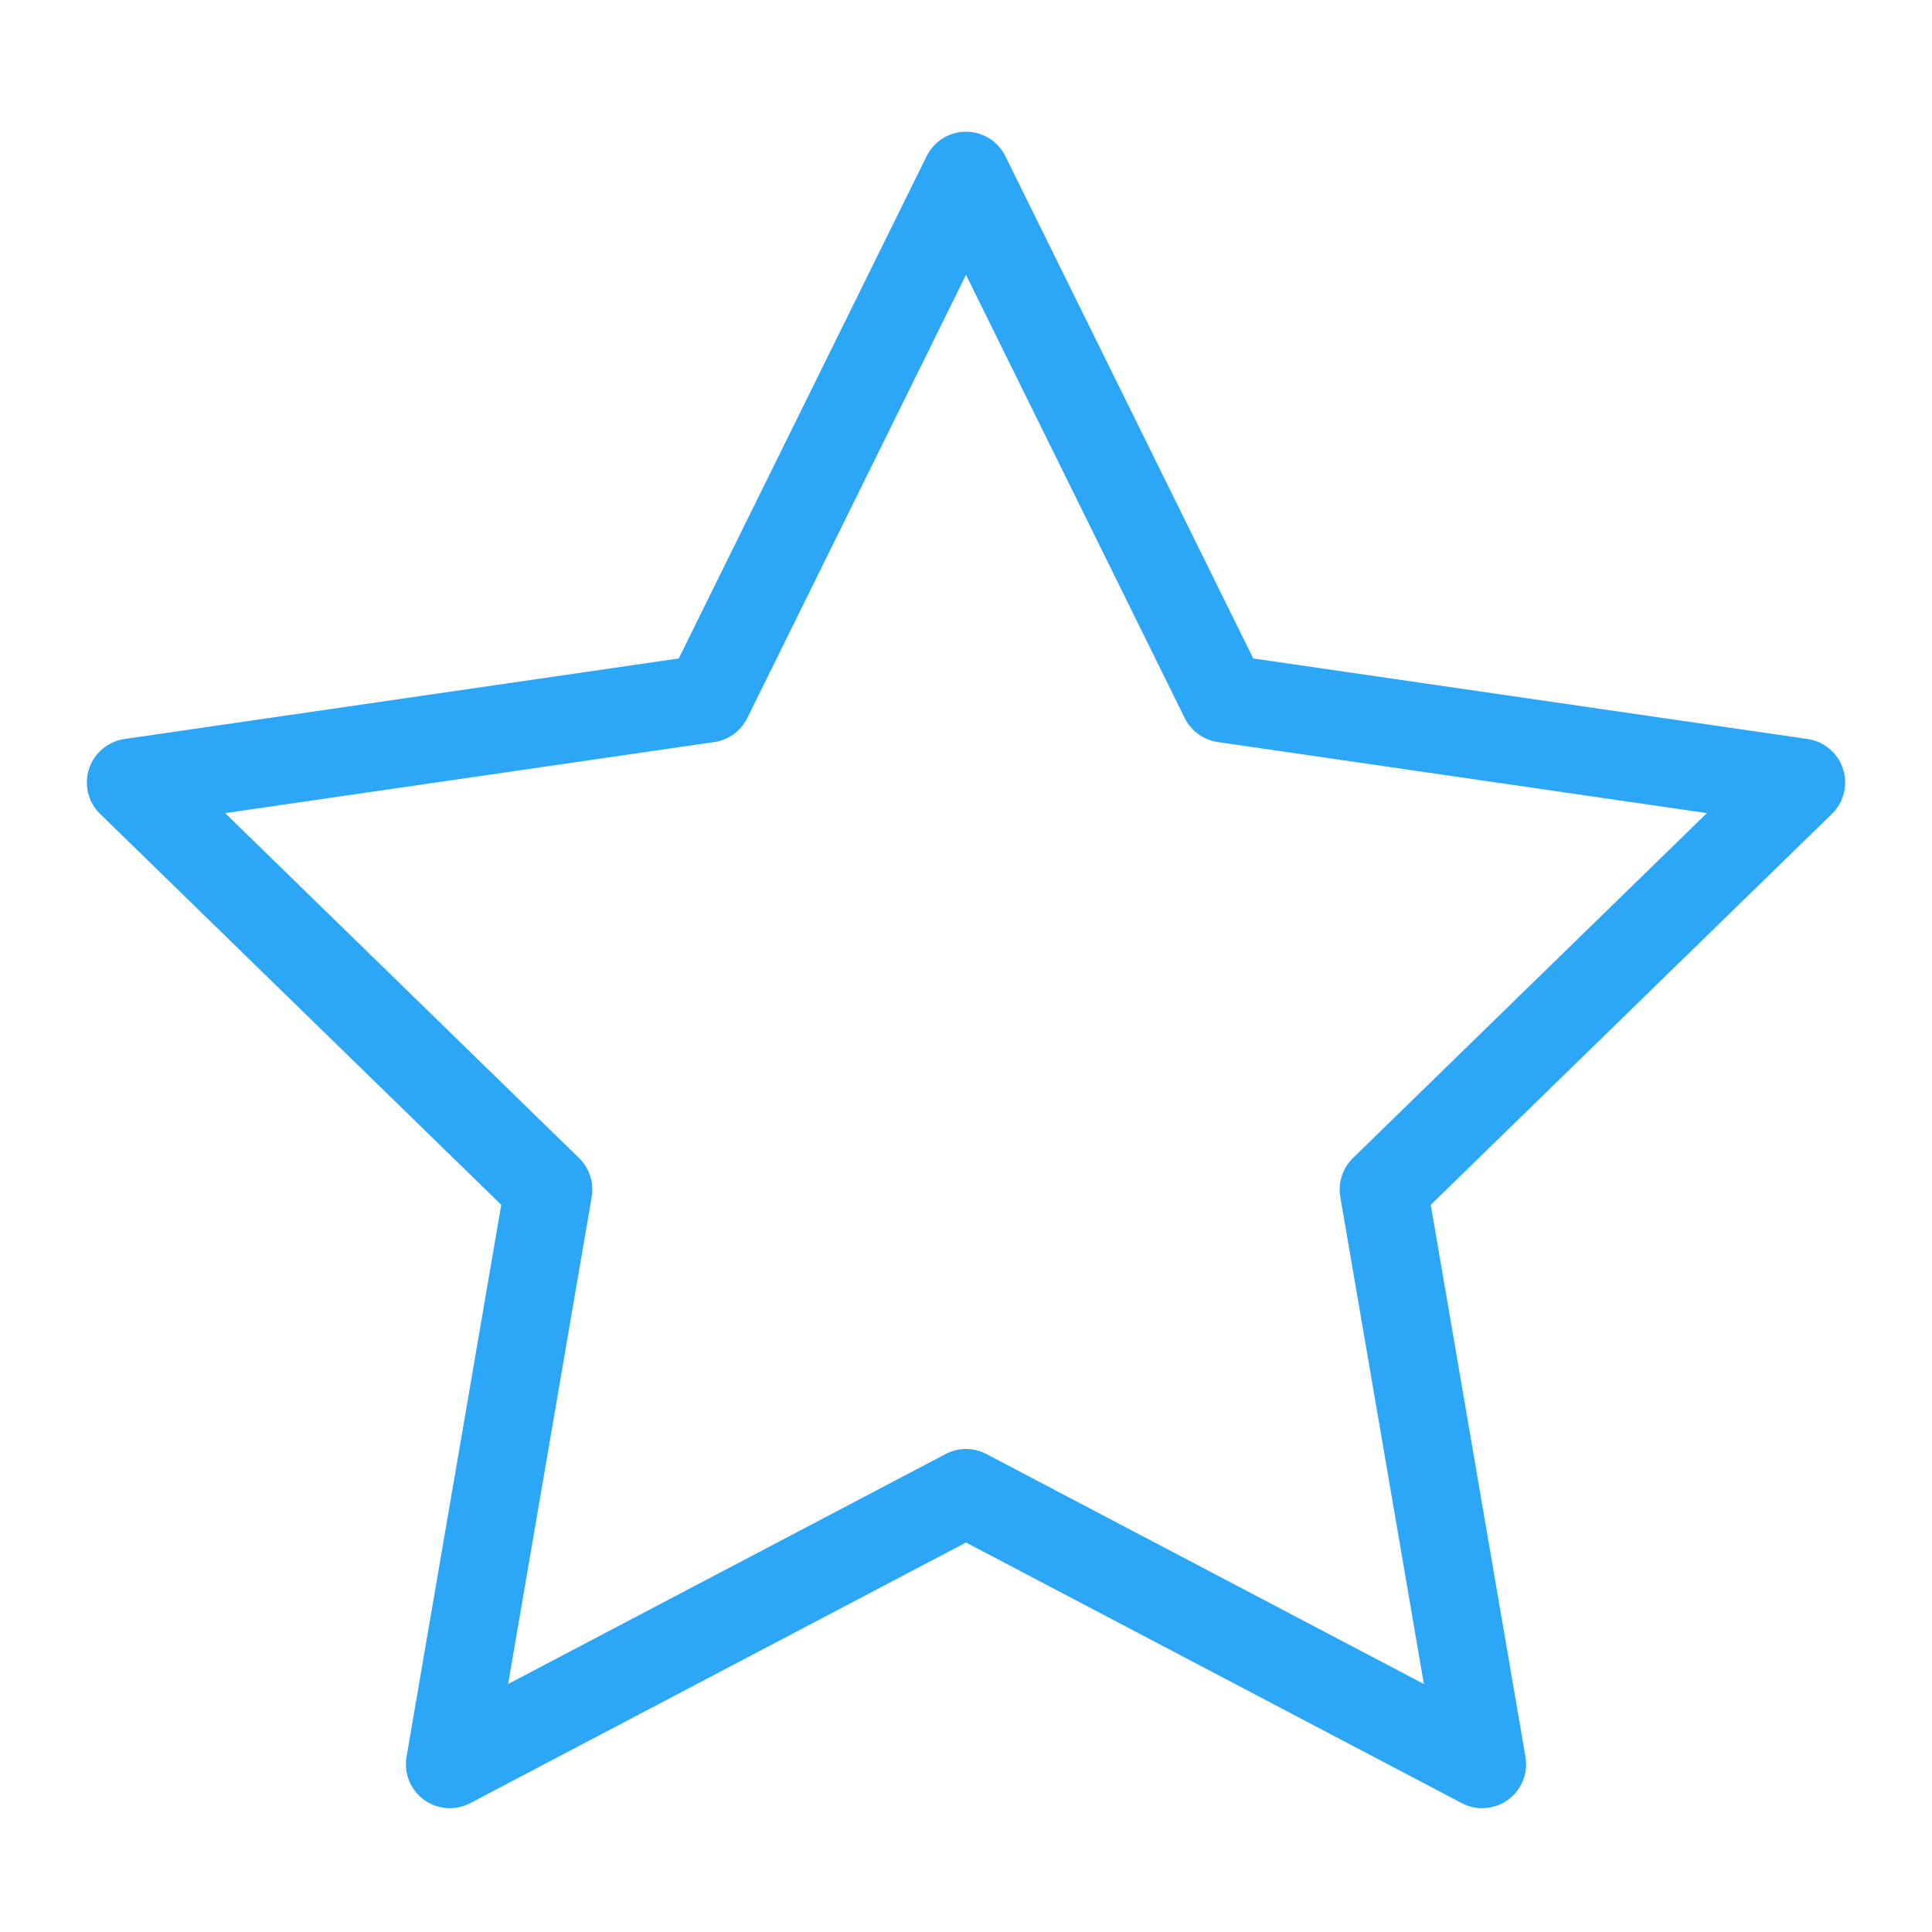
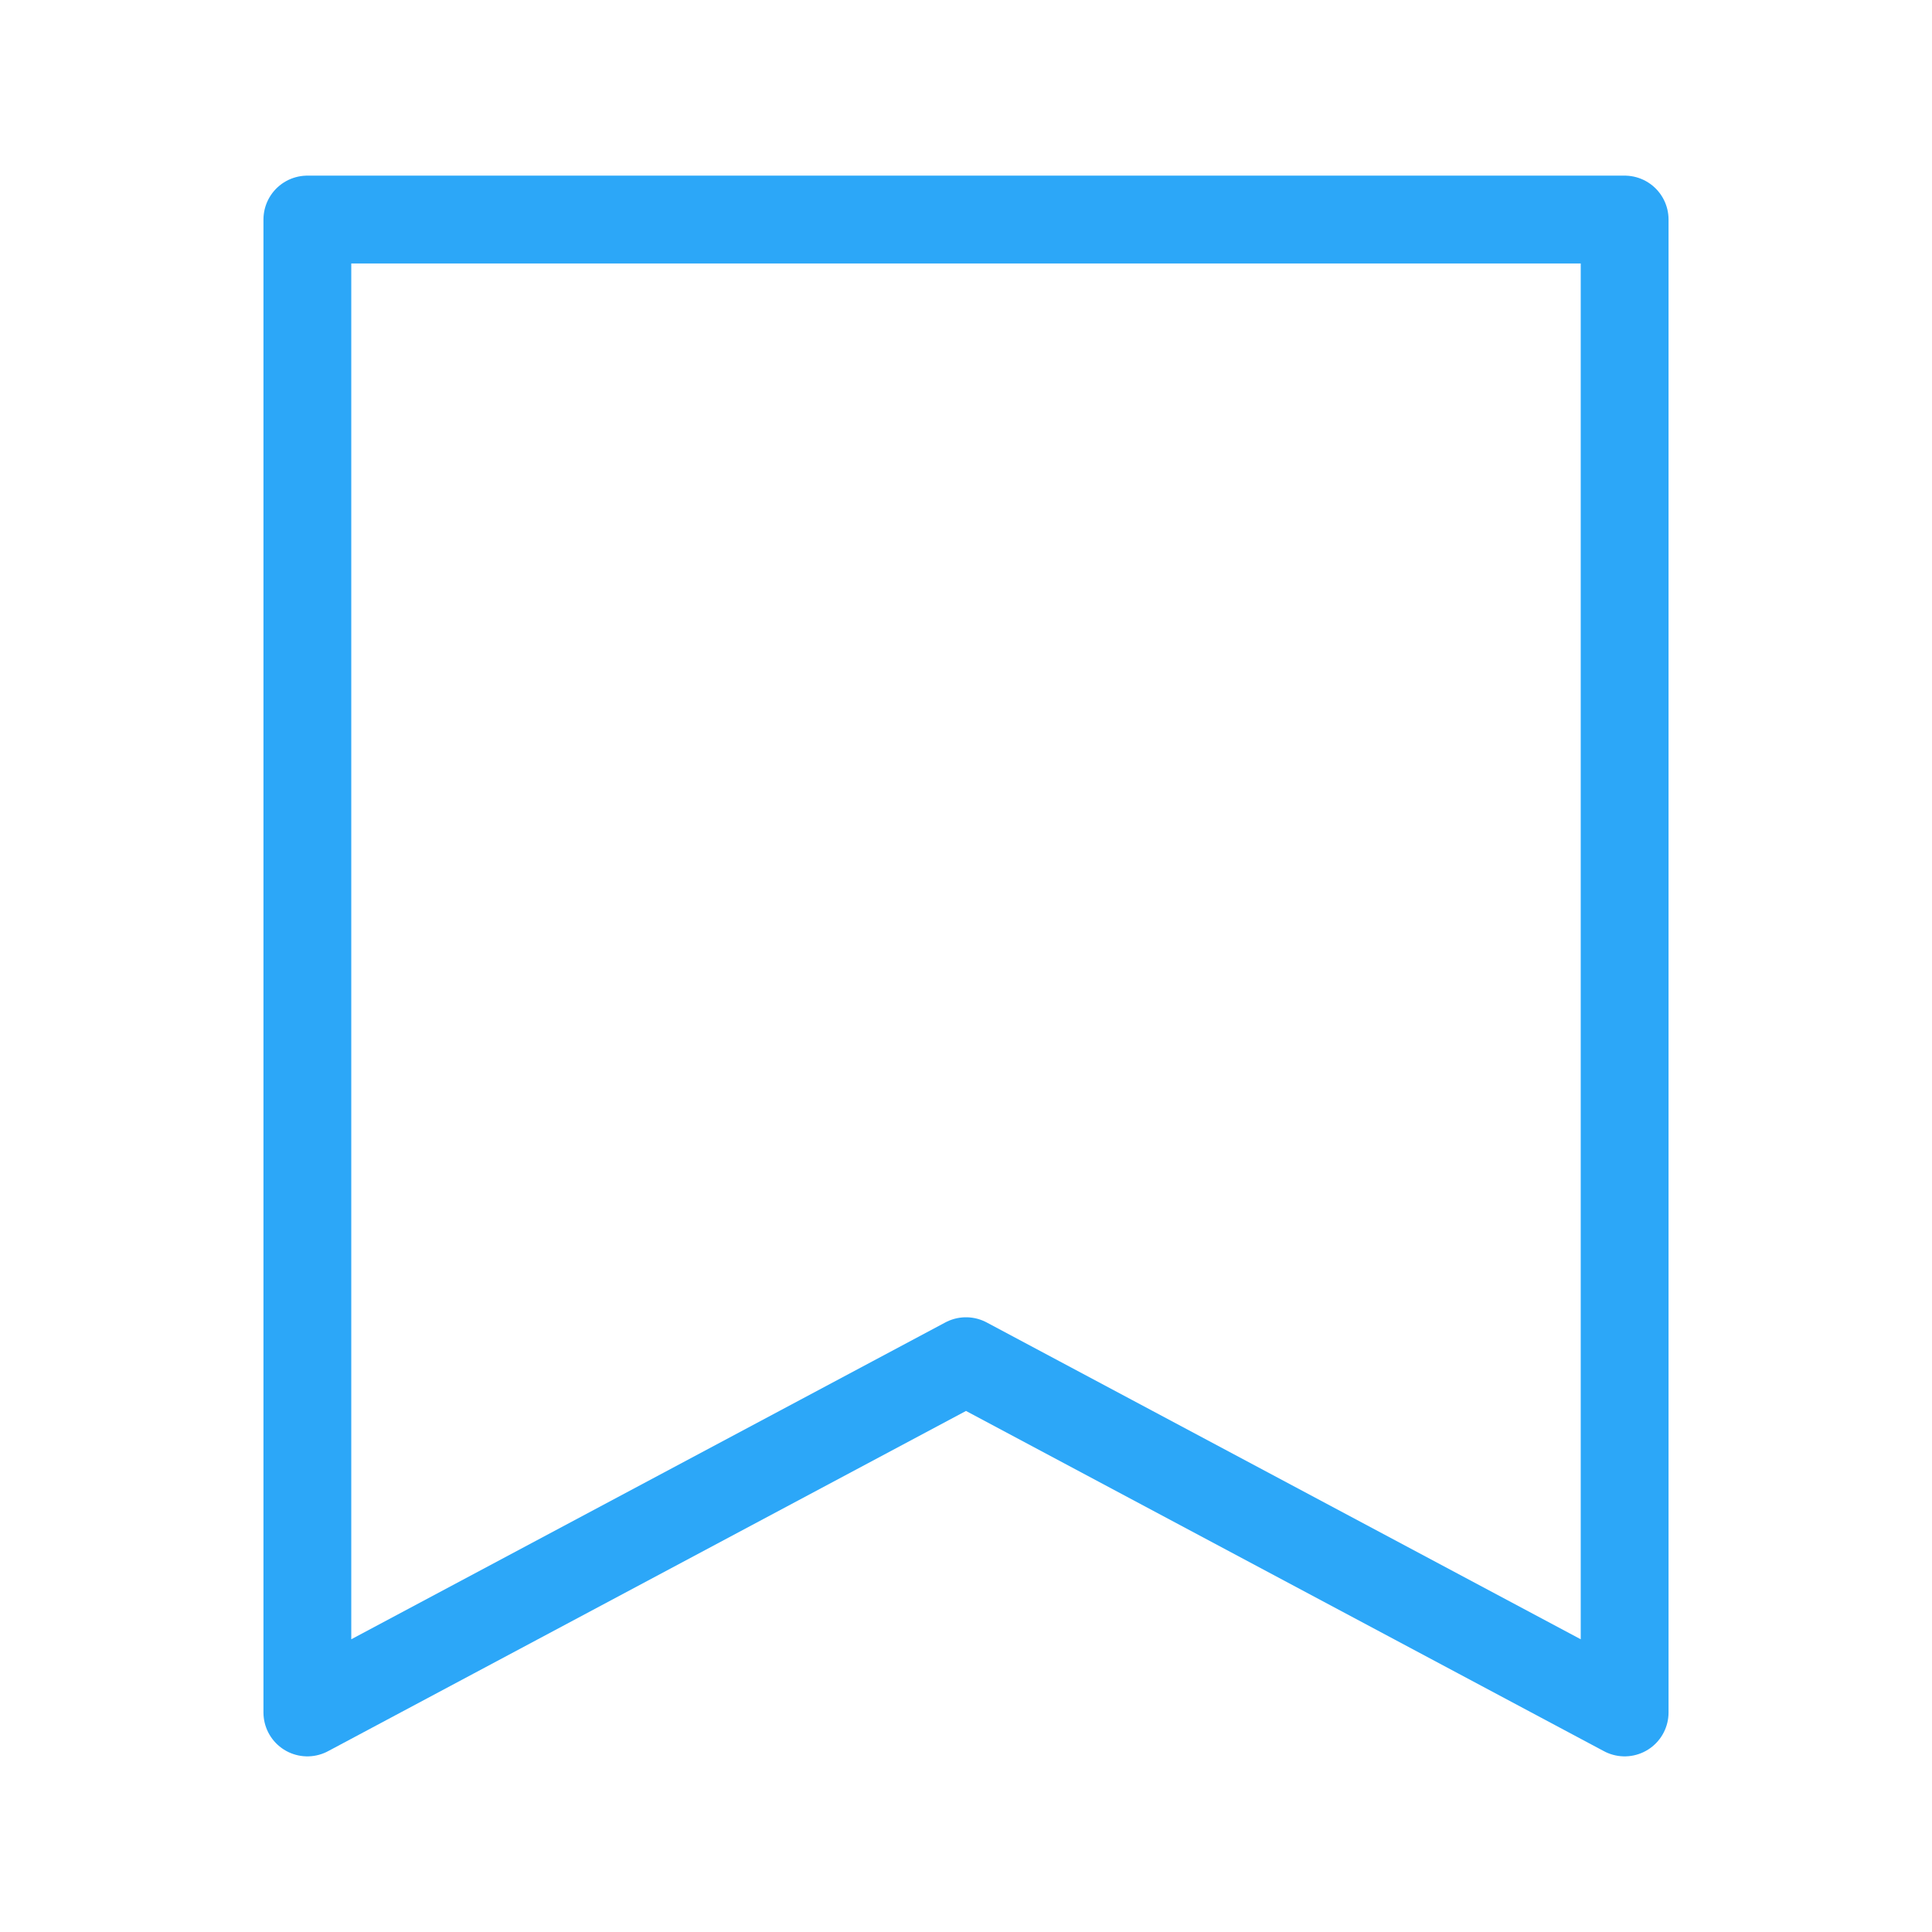
<svg xmlns="http://www.w3.org/2000/svg" width="22px" height="22px" viewBox="0 0 22 22" version="1.1">
  <defs />
  <g id="Page-1" stroke="none" stroke-width="1" fill="none" fill-rule="evenodd">
    <g id="favourite_normal">
-       <rect id="Rectangle-1" opacity="0" x="0" y="0" width="22" height="22" />
-       <polygon id="Star-1" stroke="#2CA7F8" stroke-linecap="round" stroke-linejoin="round" points="11 17 5.122 20.09 6.245 13.545 1.489 8.91 8.061 7.955 11 2 13.939 7.955 20.511 8.91 15.755 13.545 16.878 20.09 " />
+       <rect id="Rectangle-1" x="0" y="0" width="22" height="22" />
+       <g id="书签" transform="translate(3, 2)" stroke-linecap="round" stroke="#2CA7F8" stroke-linejoin="round">
+         <polygon id="Path-33" points="0.5 0.5 0.5 17.5 8 13.5 15.5 17.5 15.5 0.5" />
+       </g>
    </g>
  </g>
</svg>
